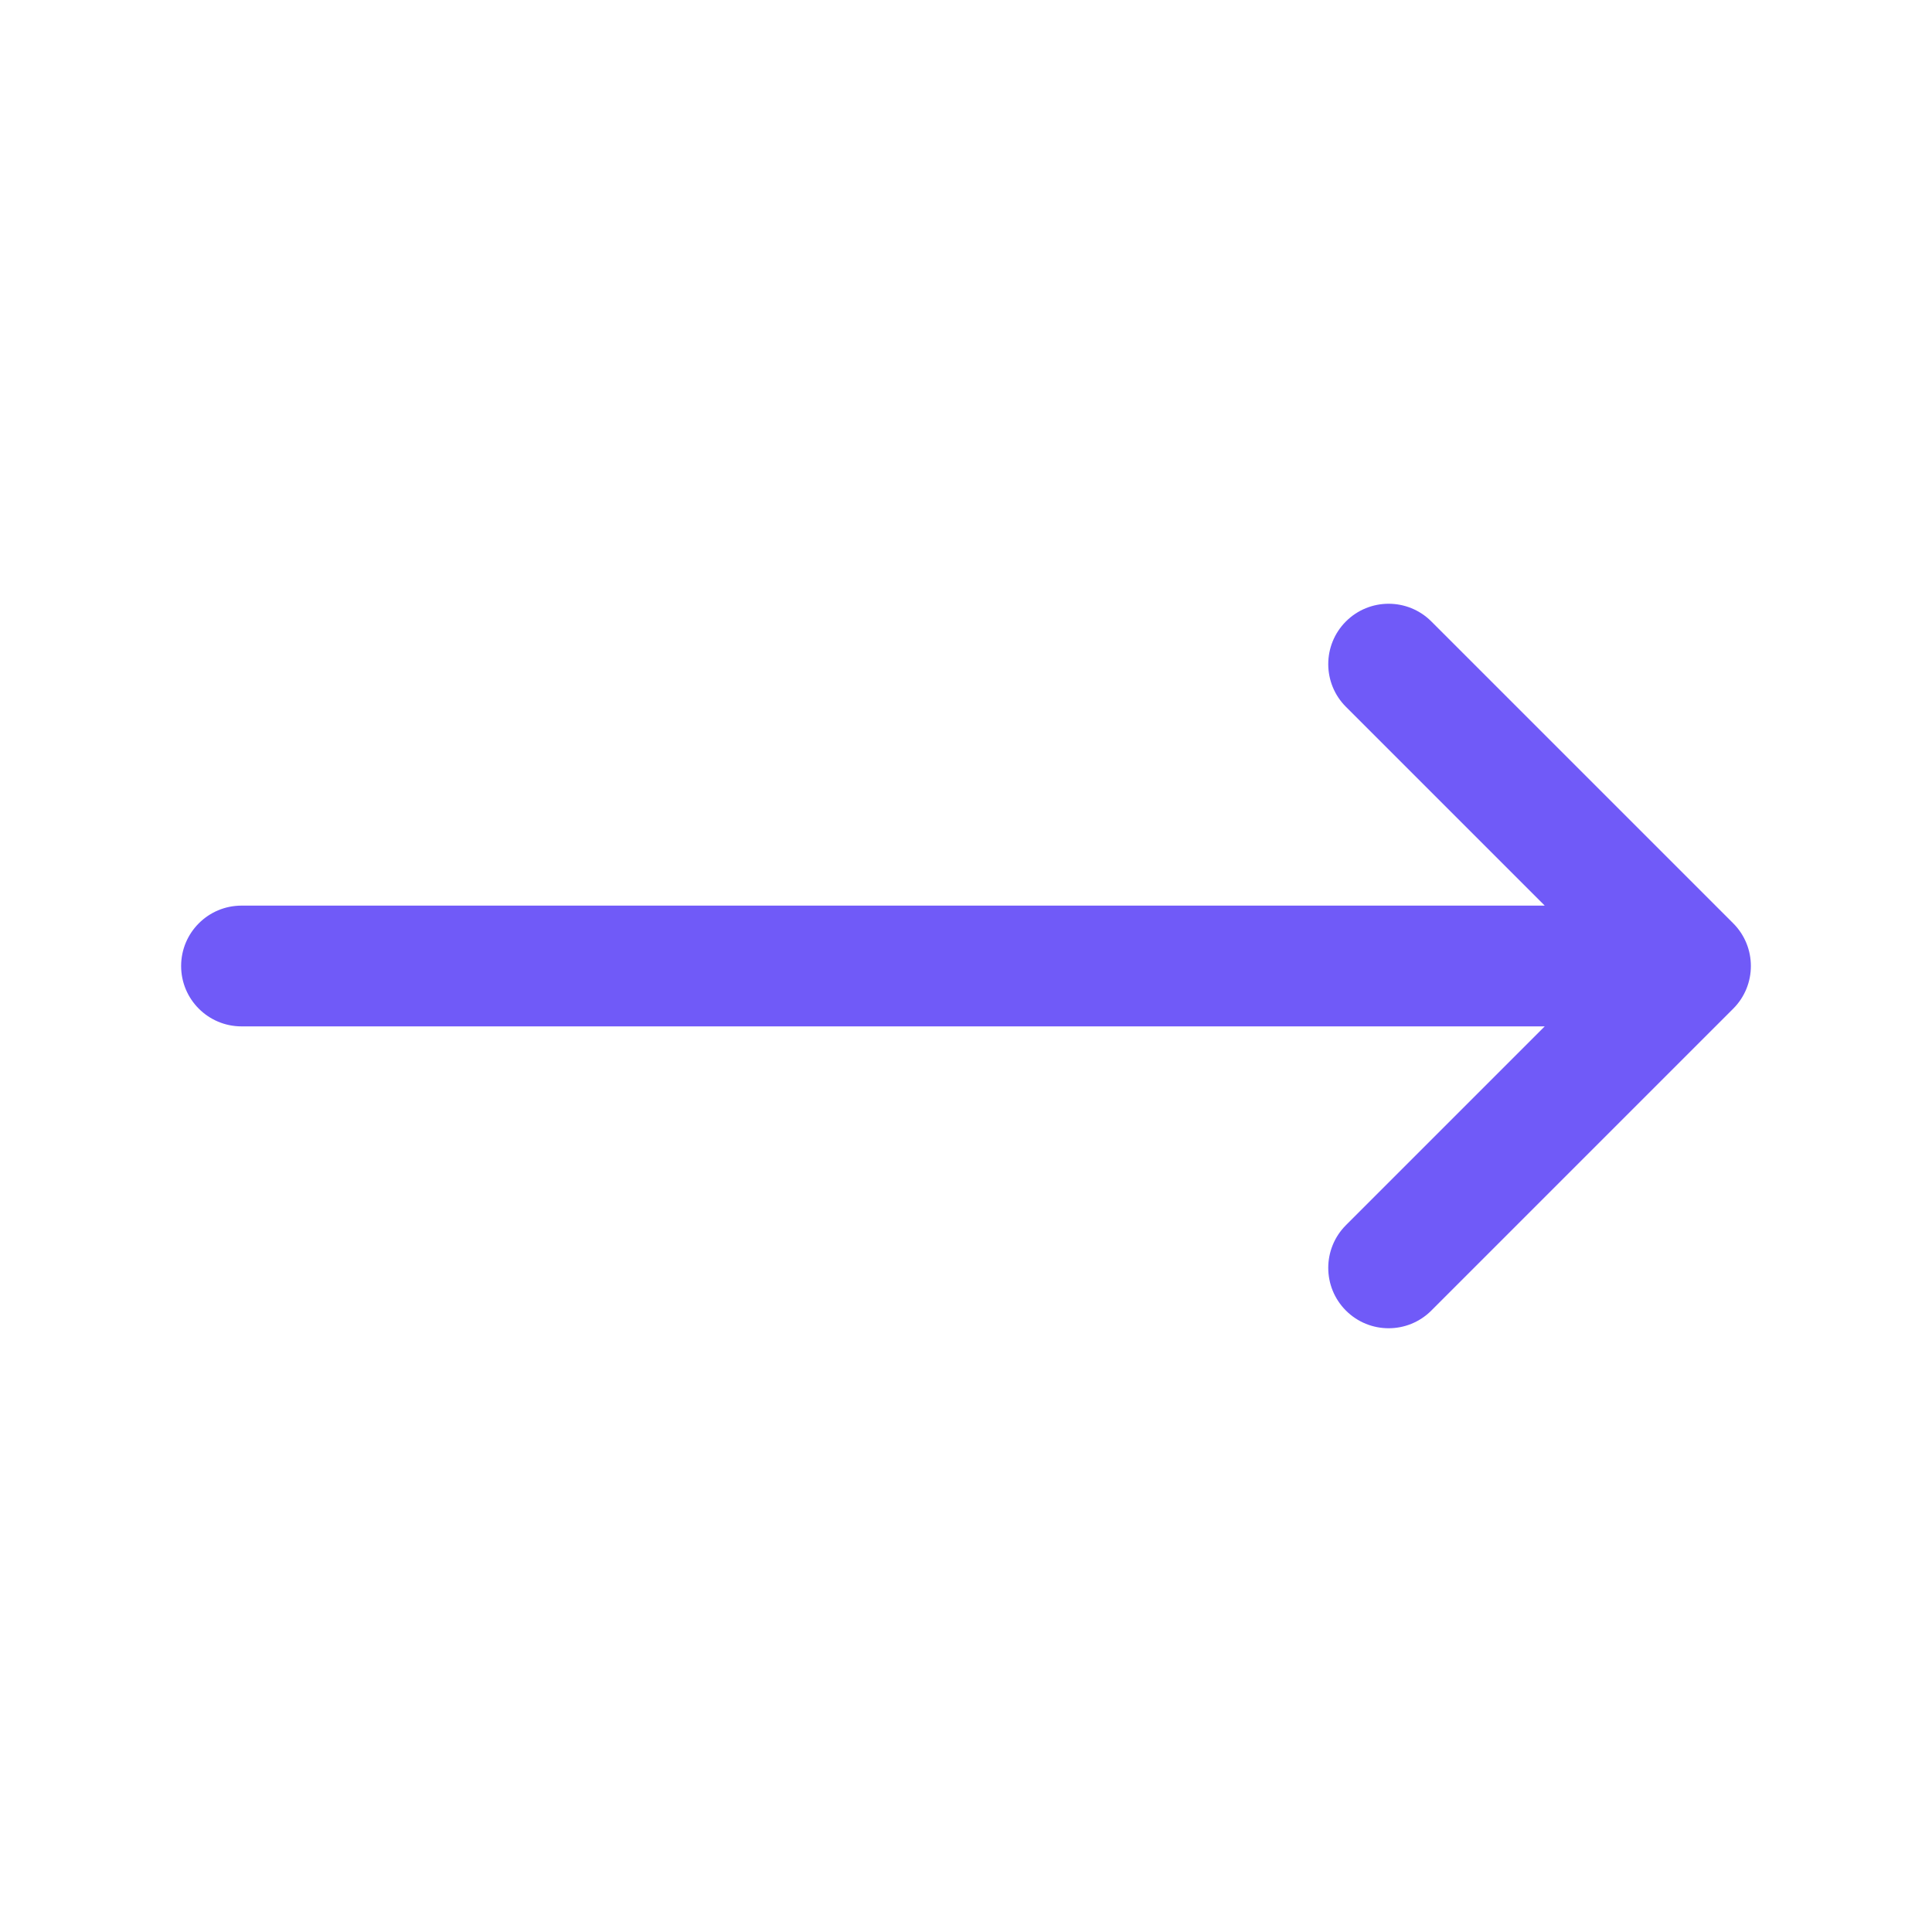
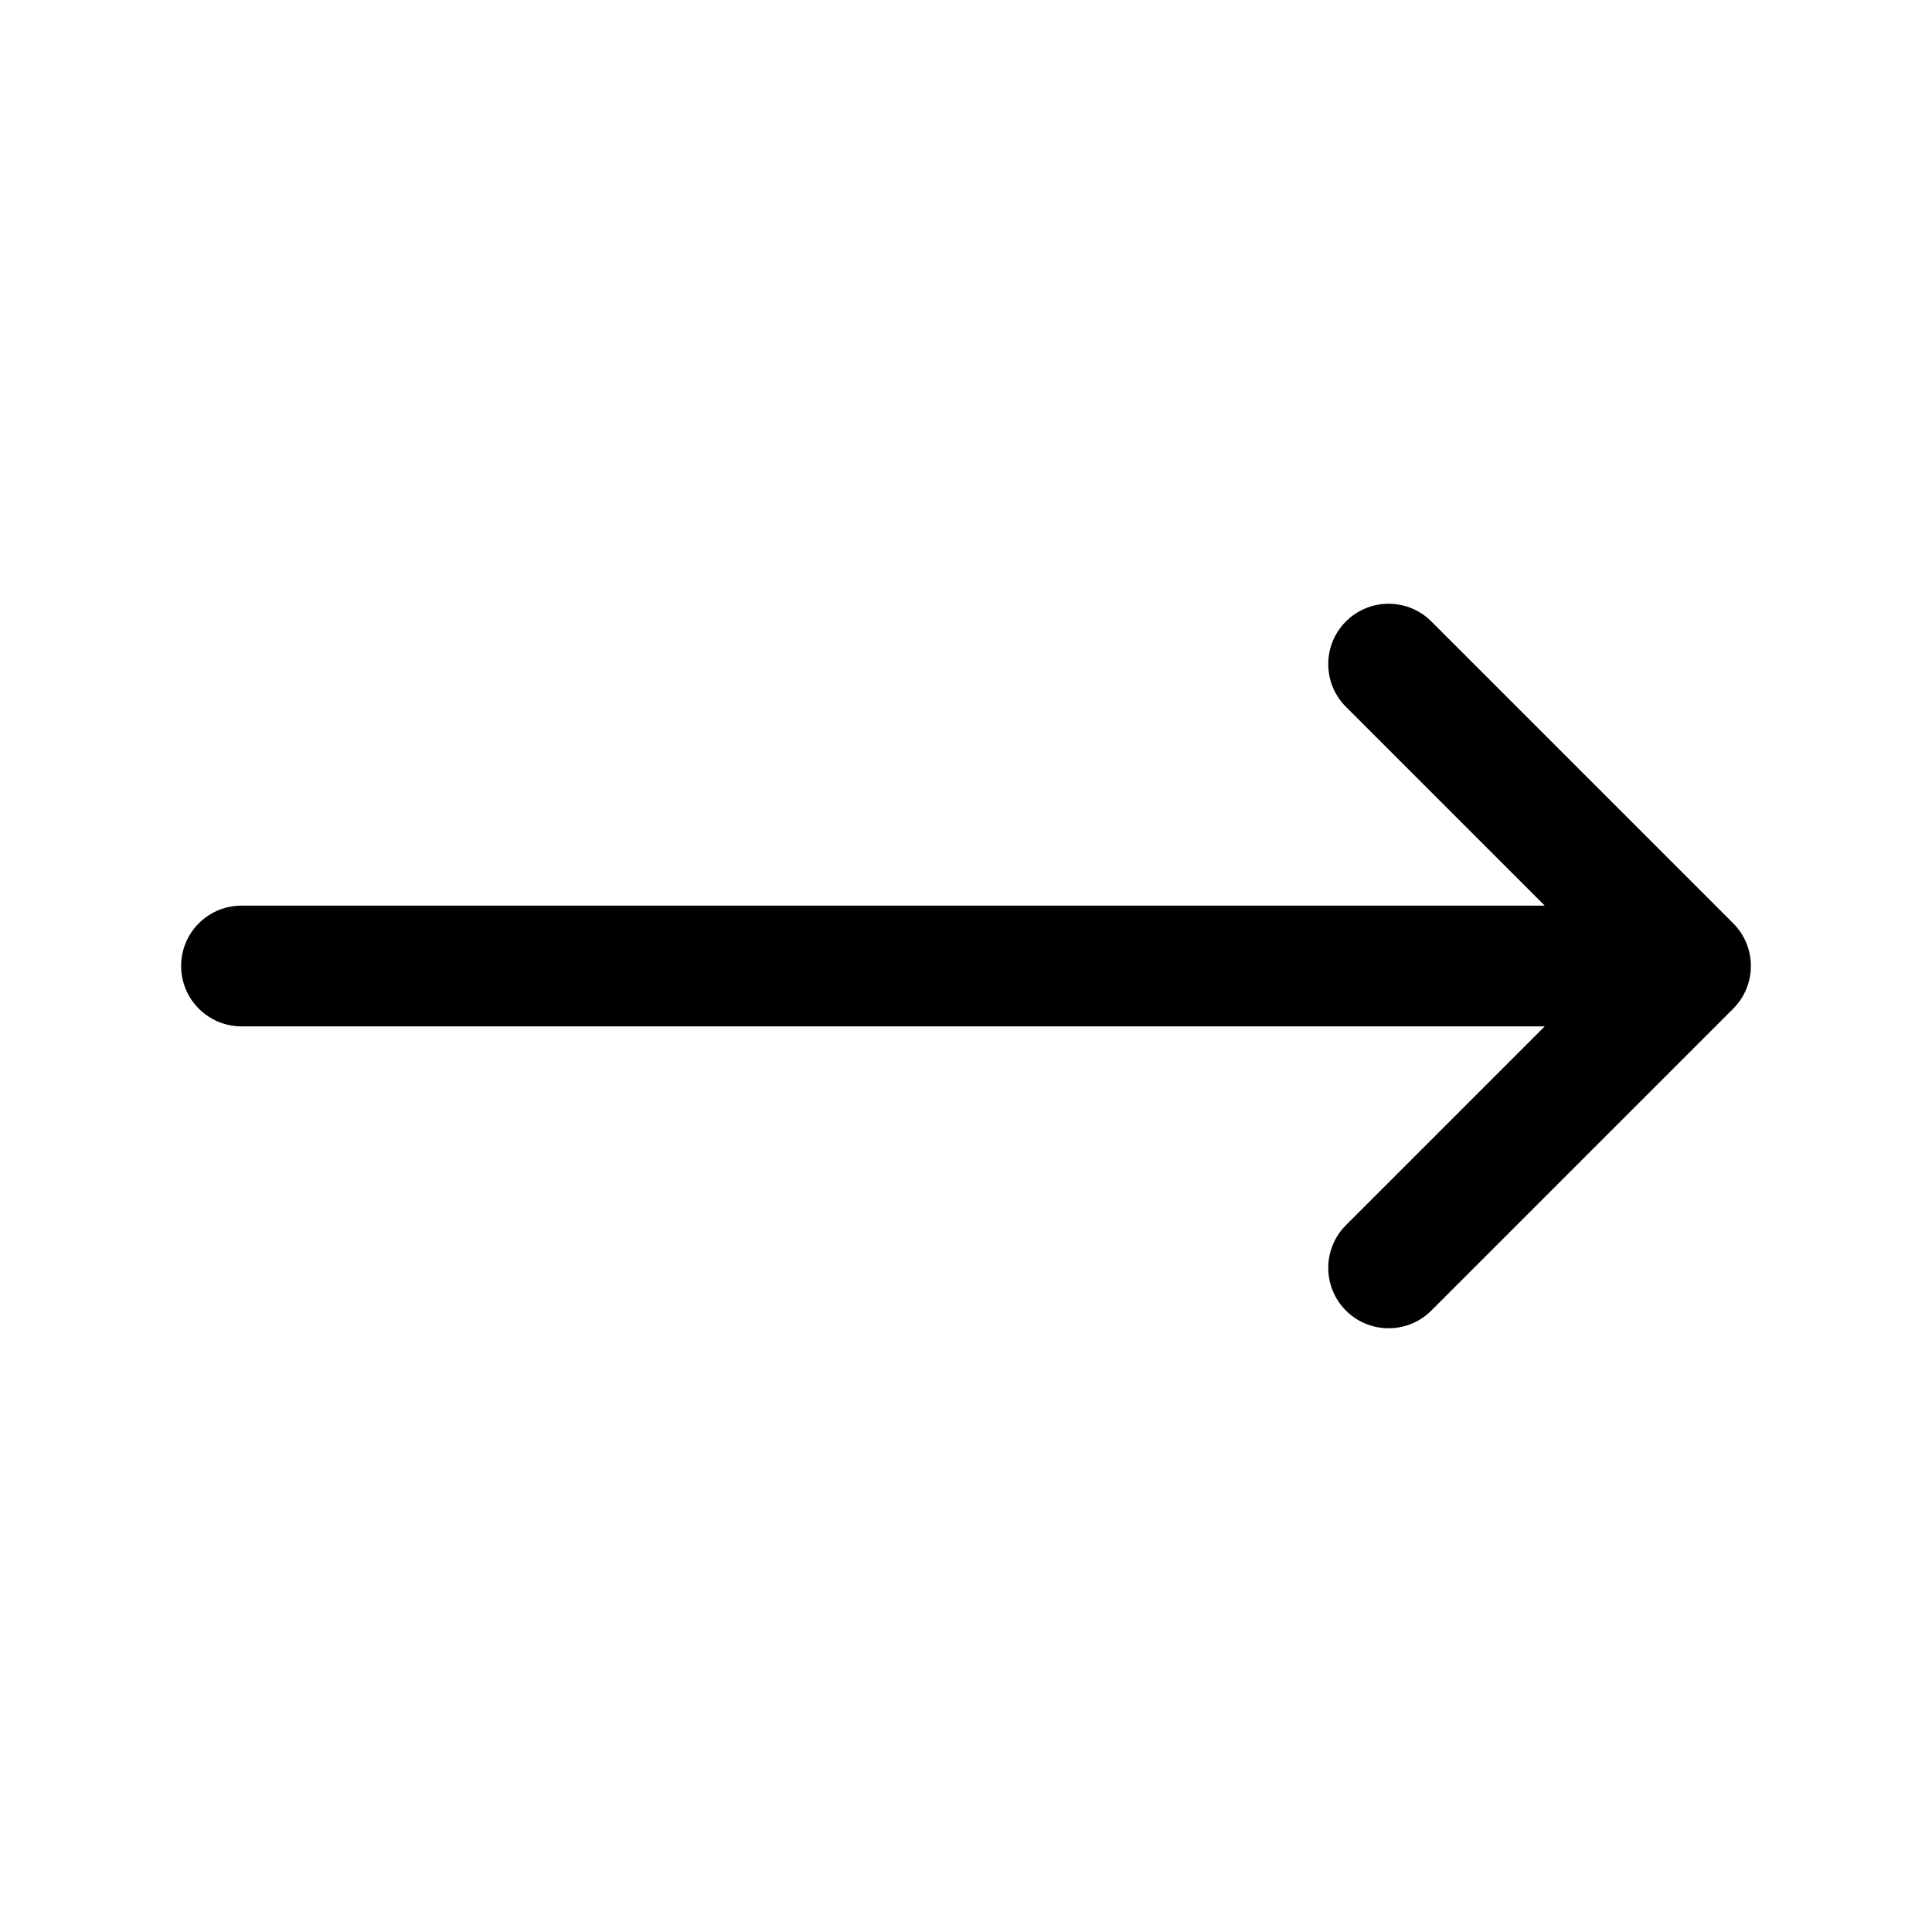
<svg xmlns="http://www.w3.org/2000/svg" width="20" height="20" viewBox="0 0 20 20" fill="none">
-   <path fill-rule="evenodd" clip-rule="evenodd" d="M13.933 6.433C14.177 6.189 14.573 6.189 14.817 6.433L17.942 9.558C18.186 9.802 18.186 10.198 17.942 10.442L14.817 13.567C14.573 13.811 14.177 13.811 13.933 13.567C13.689 13.323 13.689 12.927 13.933 12.683L15.991 10.625H2.5C2.155 10.625 1.875 10.345 1.875 10C1.875 9.655 2.155 9.375 2.5 9.375H15.991L13.933 7.317C13.689 7.073 13.689 6.677 13.933 6.433Z" fill="#705AF8" />
+   <path fill-rule="evenodd" clip-rule="evenodd" d="M13.933 6.433C14.177 6.189 14.573 6.189 14.817 6.433L17.942 9.558C18.186 9.802 18.186 10.198 17.942 10.442L14.817 13.567C14.573 13.811 14.177 13.811 13.933 13.567C13.689 13.323 13.689 12.927 13.933 12.683L15.991 10.625H2.5C2.155 10.625 1.875 10.345 1.875 10C1.875 9.655 2.155 9.375 2.5 9.375H15.991L13.933 7.317C13.689 7.073 13.689 6.677 13.933 6.433Z" fill="currentColor" />
</svg>
